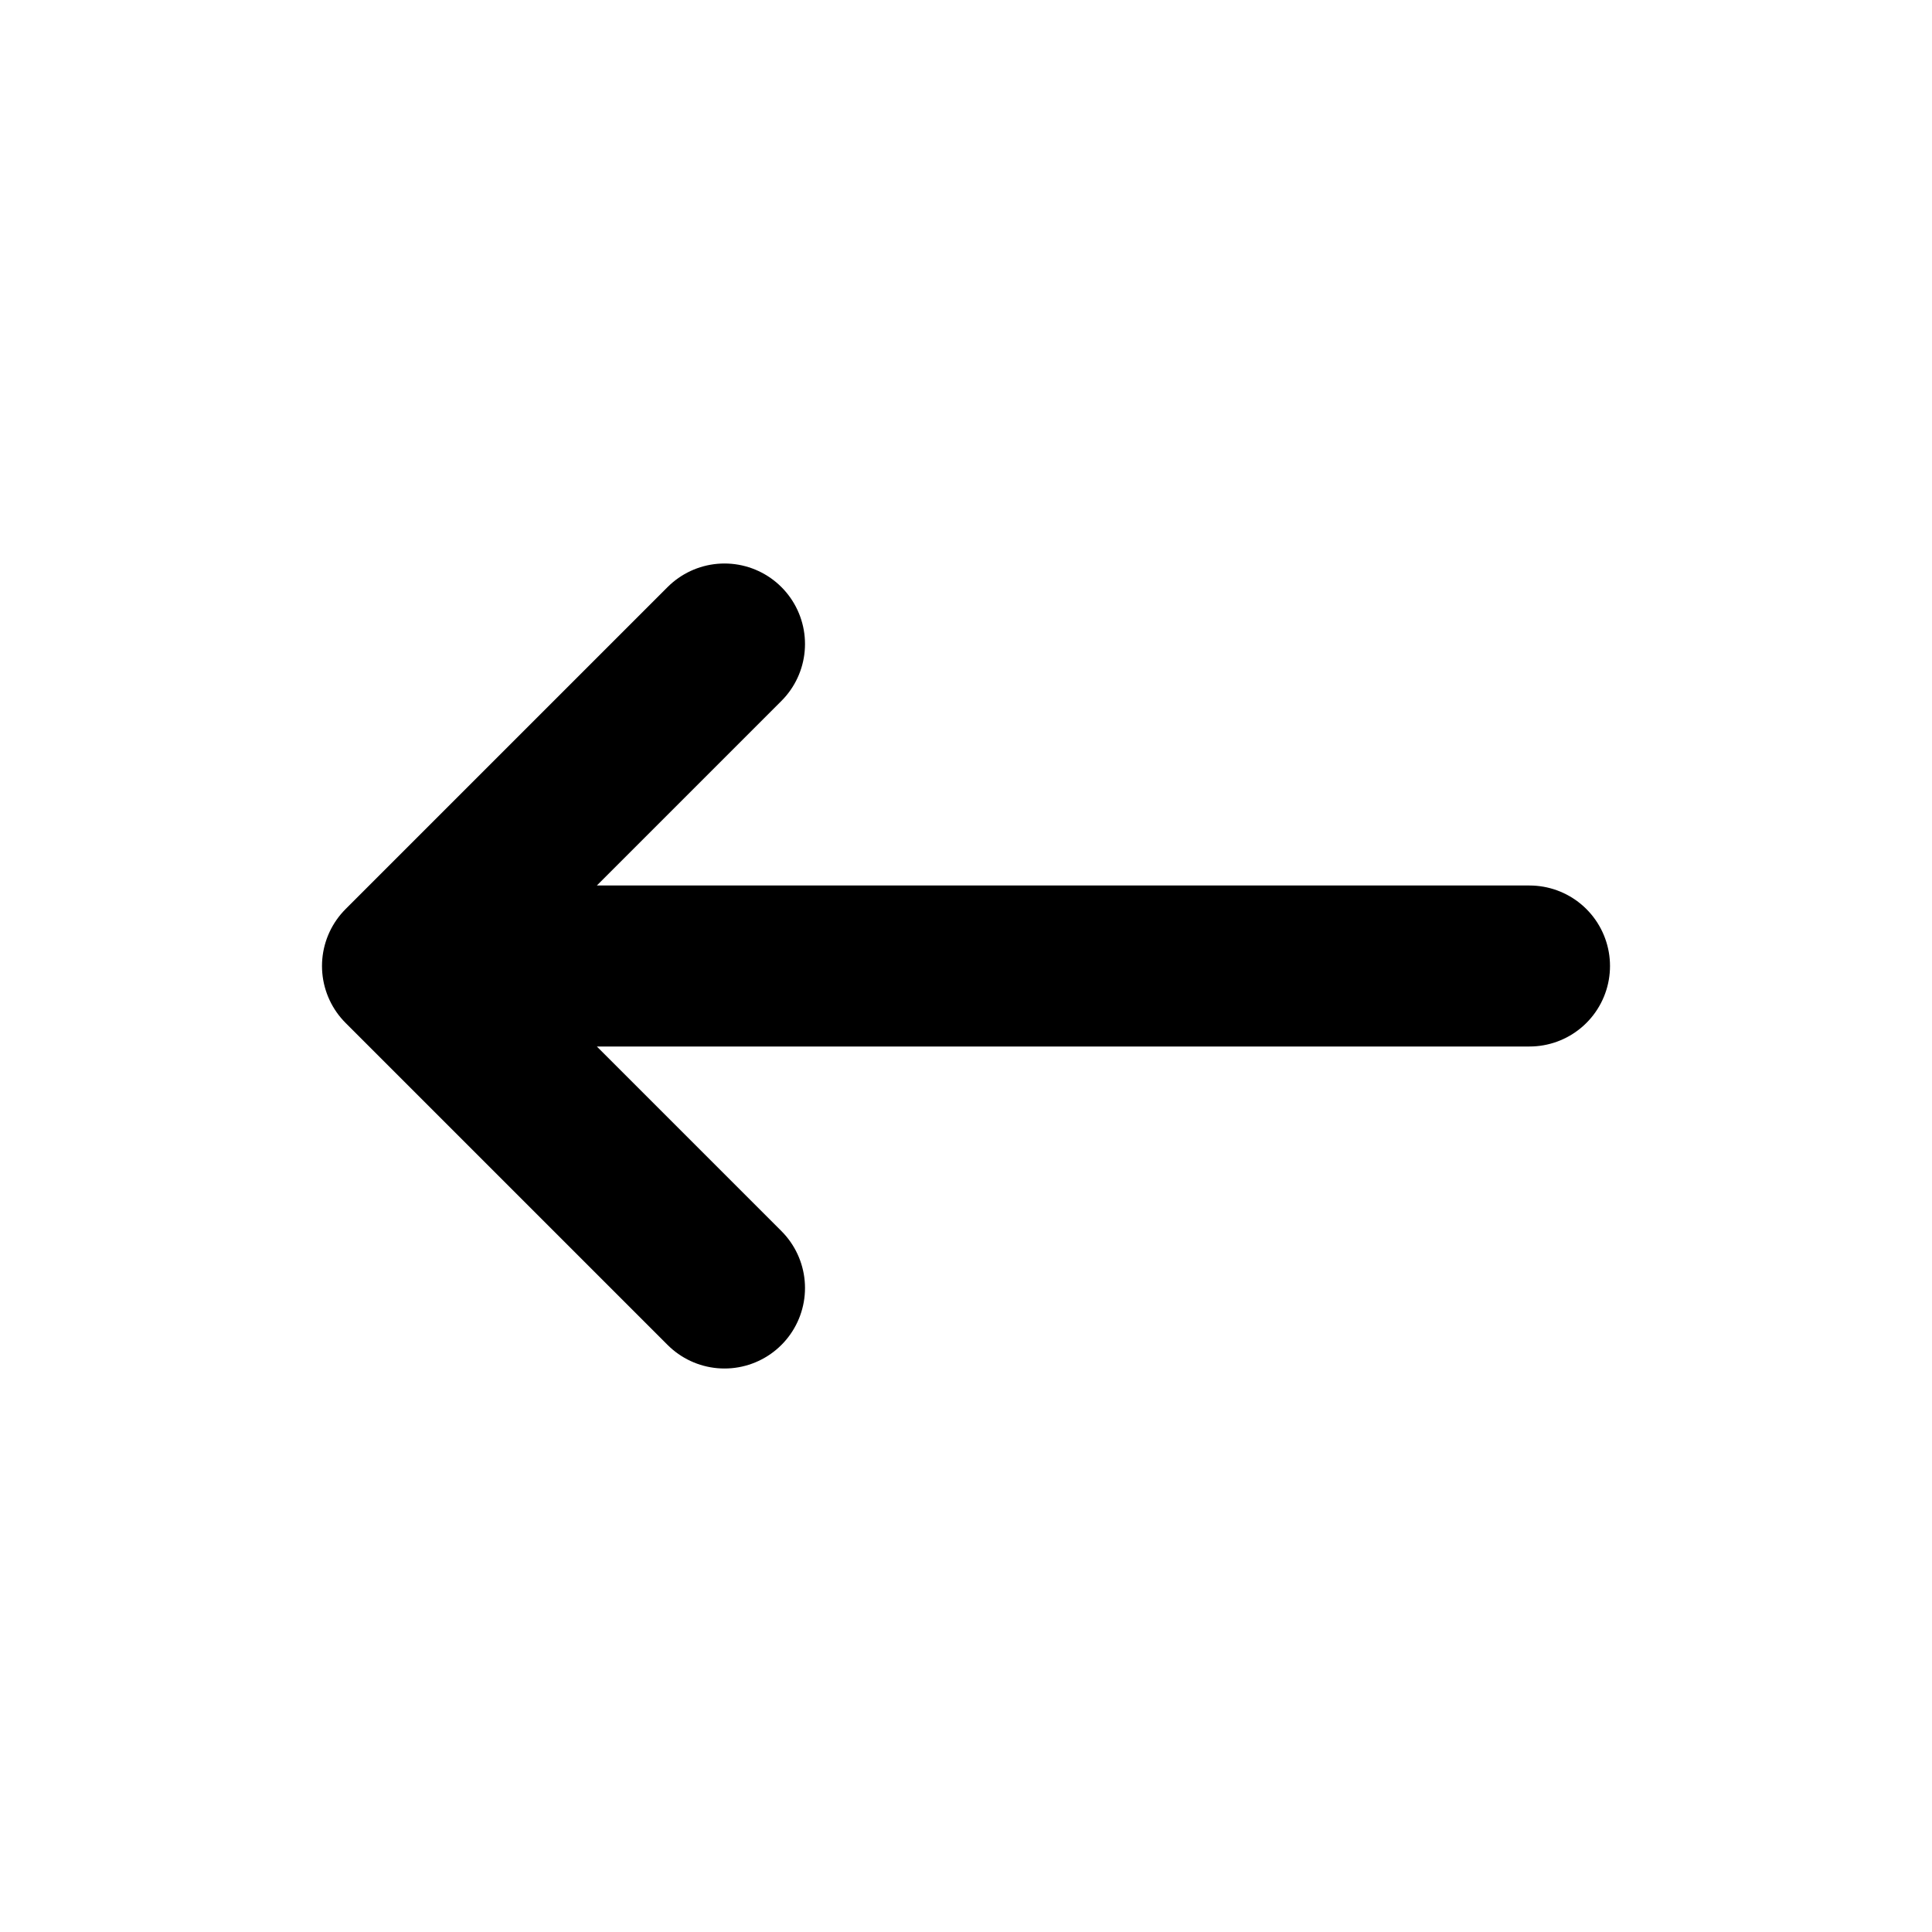
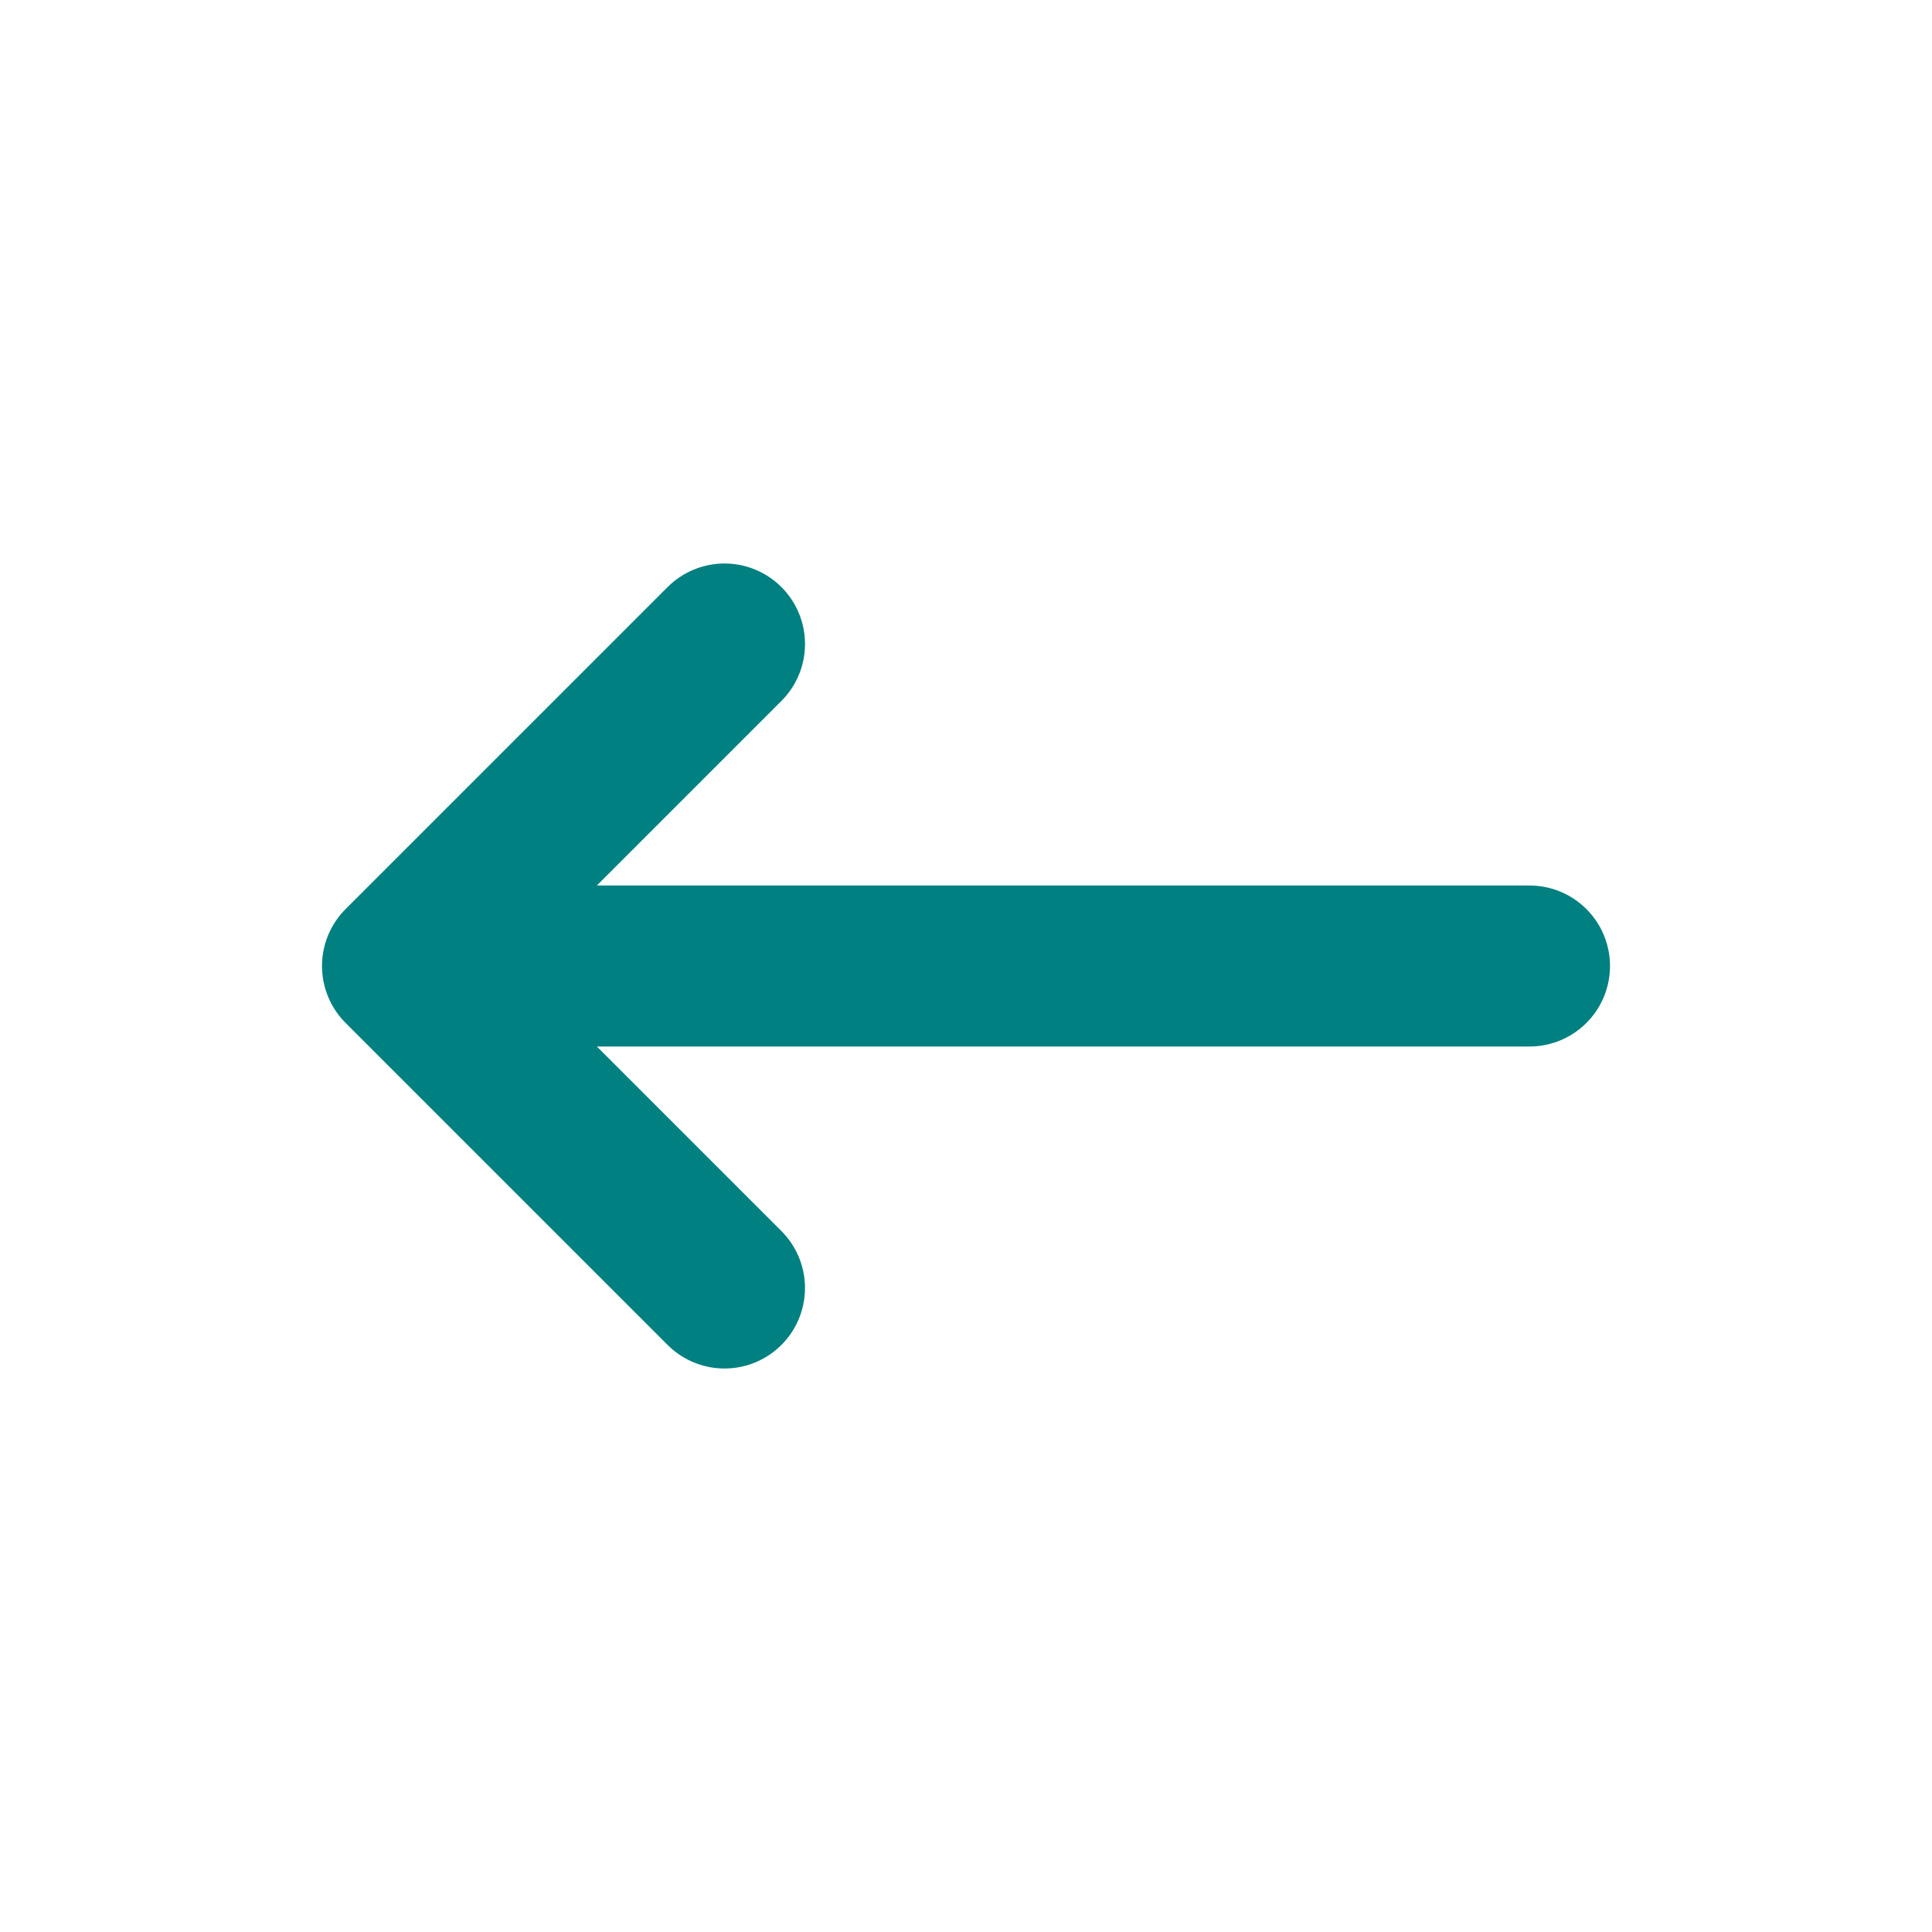
- <svg xmlns="http://www.w3.org/2000/svg" class="w-6 h-6 text-neutral-900 dark:text-stone-50" aria-hidden="true" width="24" height="24" fill="none" viewBox="0 0 24 24">
-   <path stroke="currentColor" stroke-linecap="round" stroke-linejoin="round" stroke-width="2" d="M5 12h14M5 12l4-4m-4 4 4 4" />
+ <svg xmlns="http://www.w3.org/2000/svg" class="w-6 h-6 text-neutral-600" aria-hidden="true" width="24" height="24" fill="none" viewBox="0 0 24 24">
+   <path stroke="teal" stroke-linecap="round" stroke-linejoin="round" stroke-width="2" d="M5 12h14M5 12l4-4m-4 4 4 4" />
</svg>
